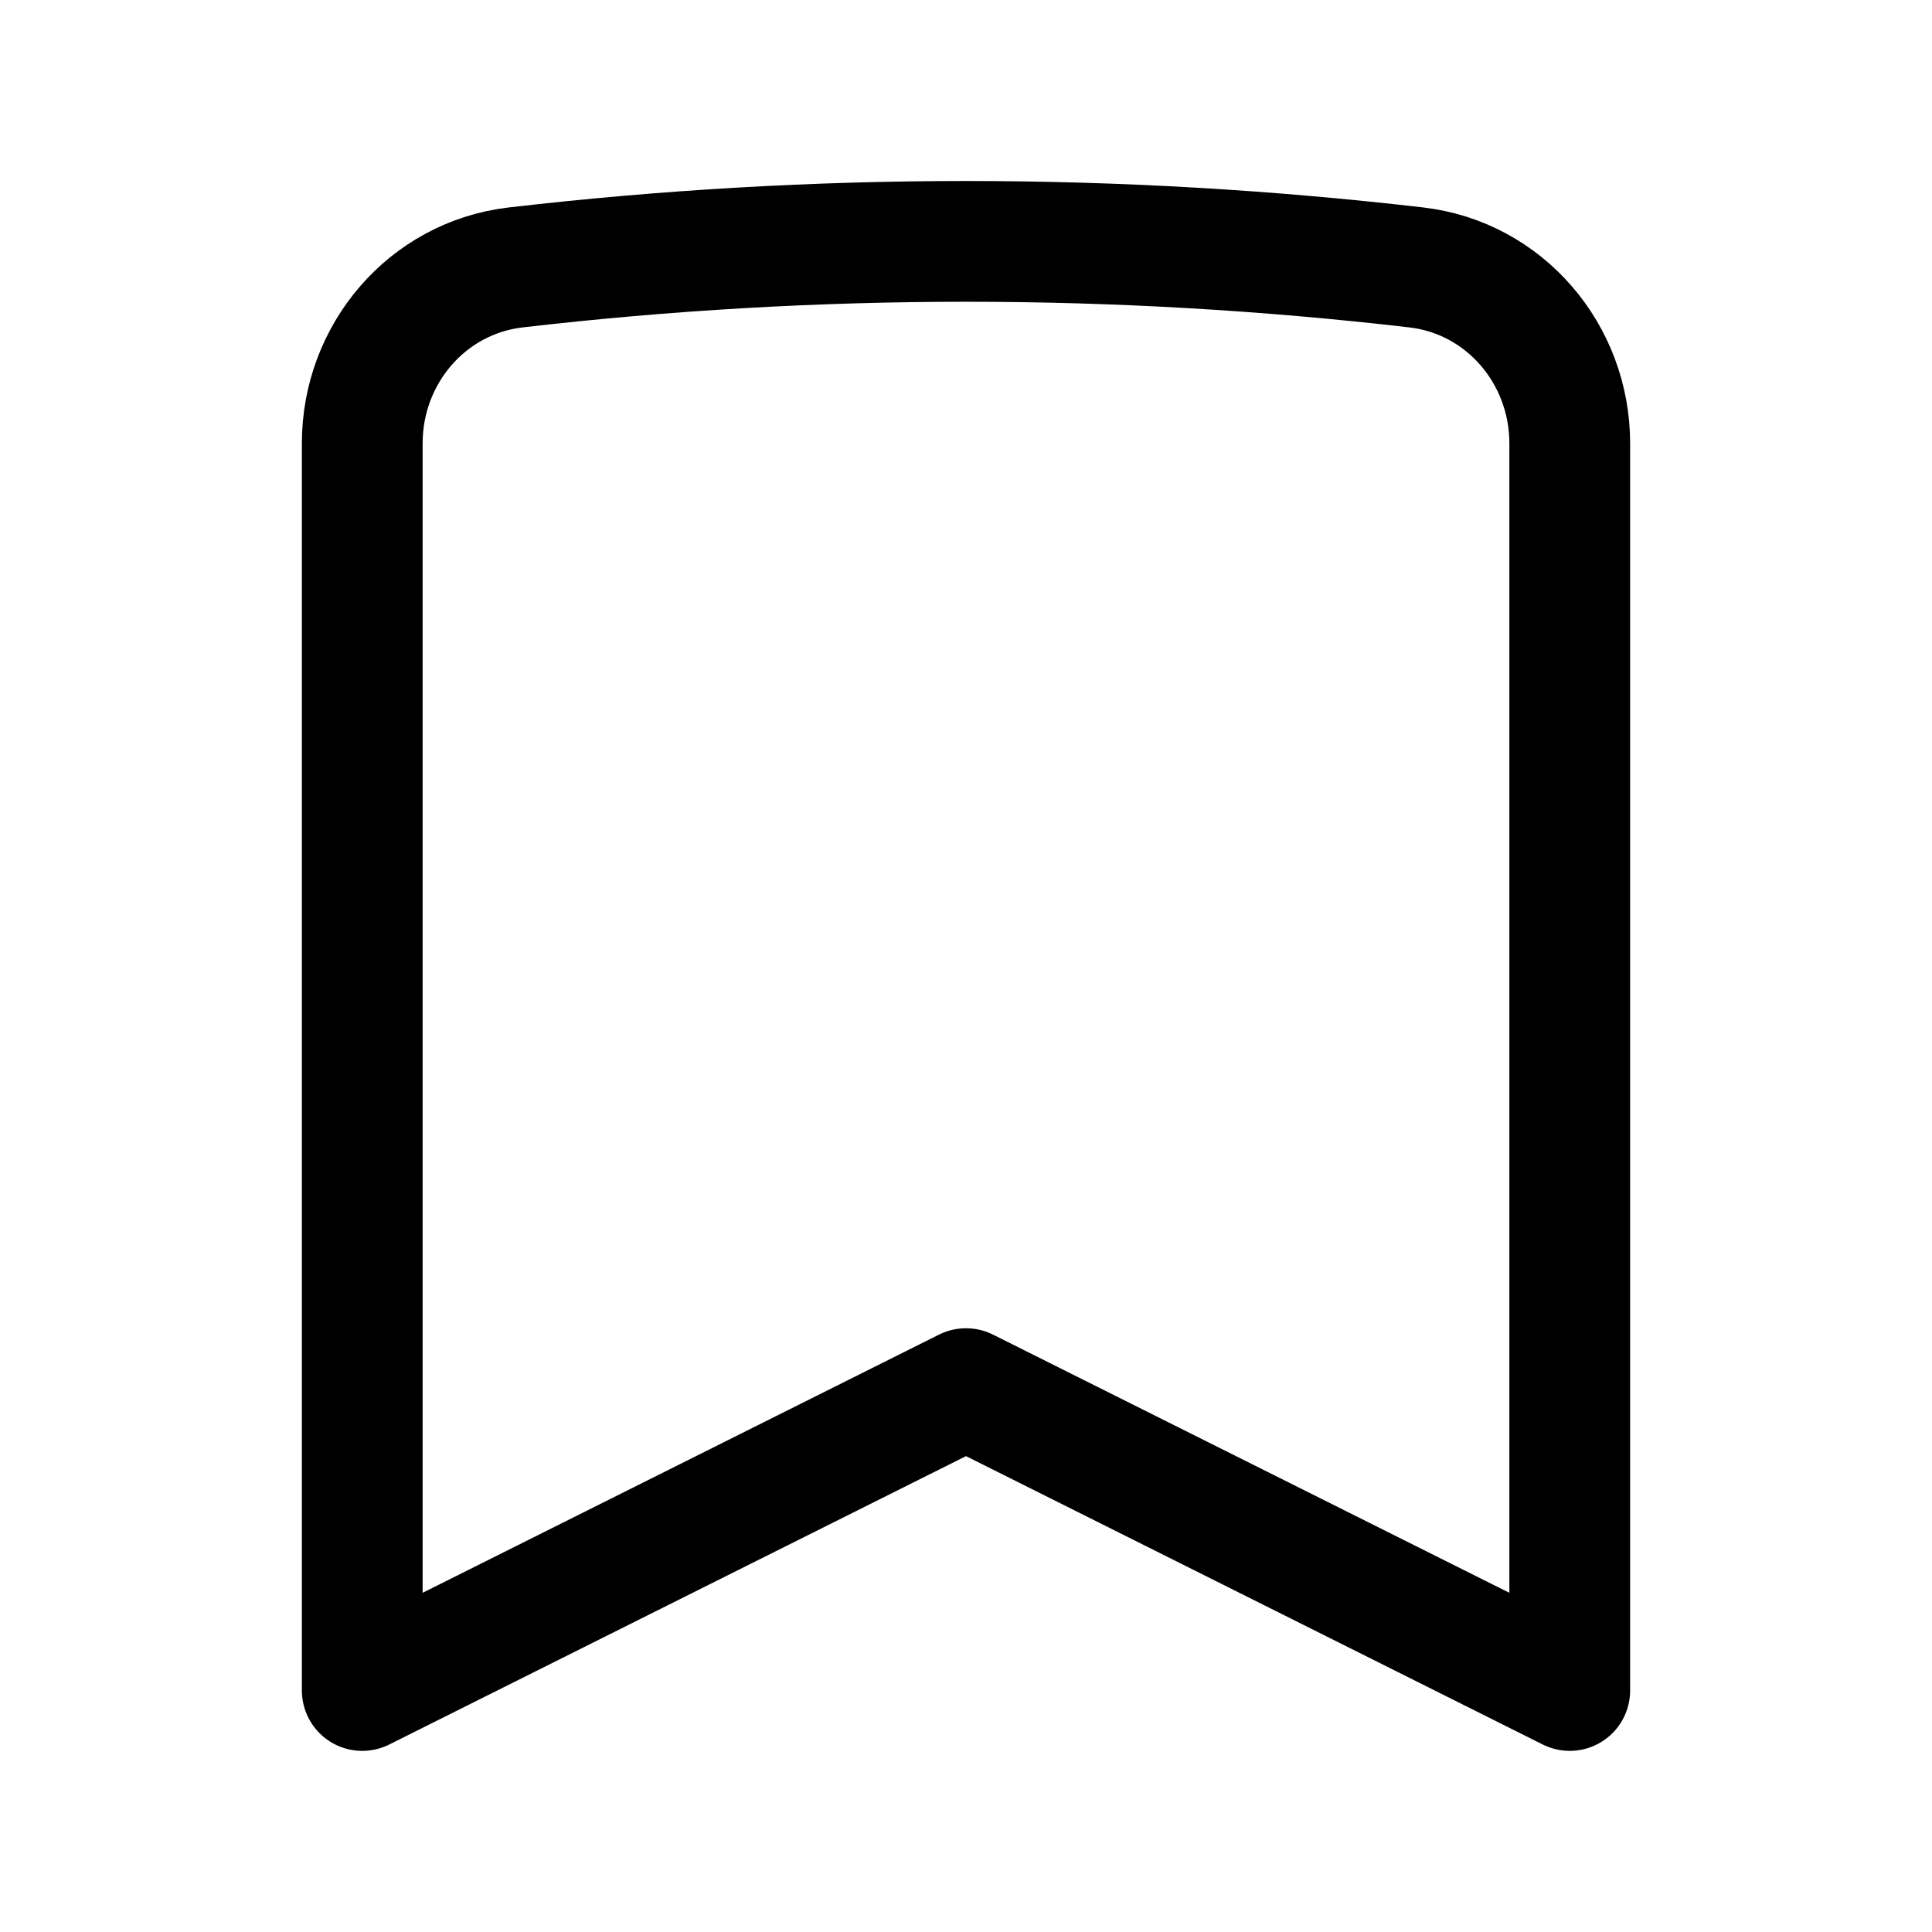
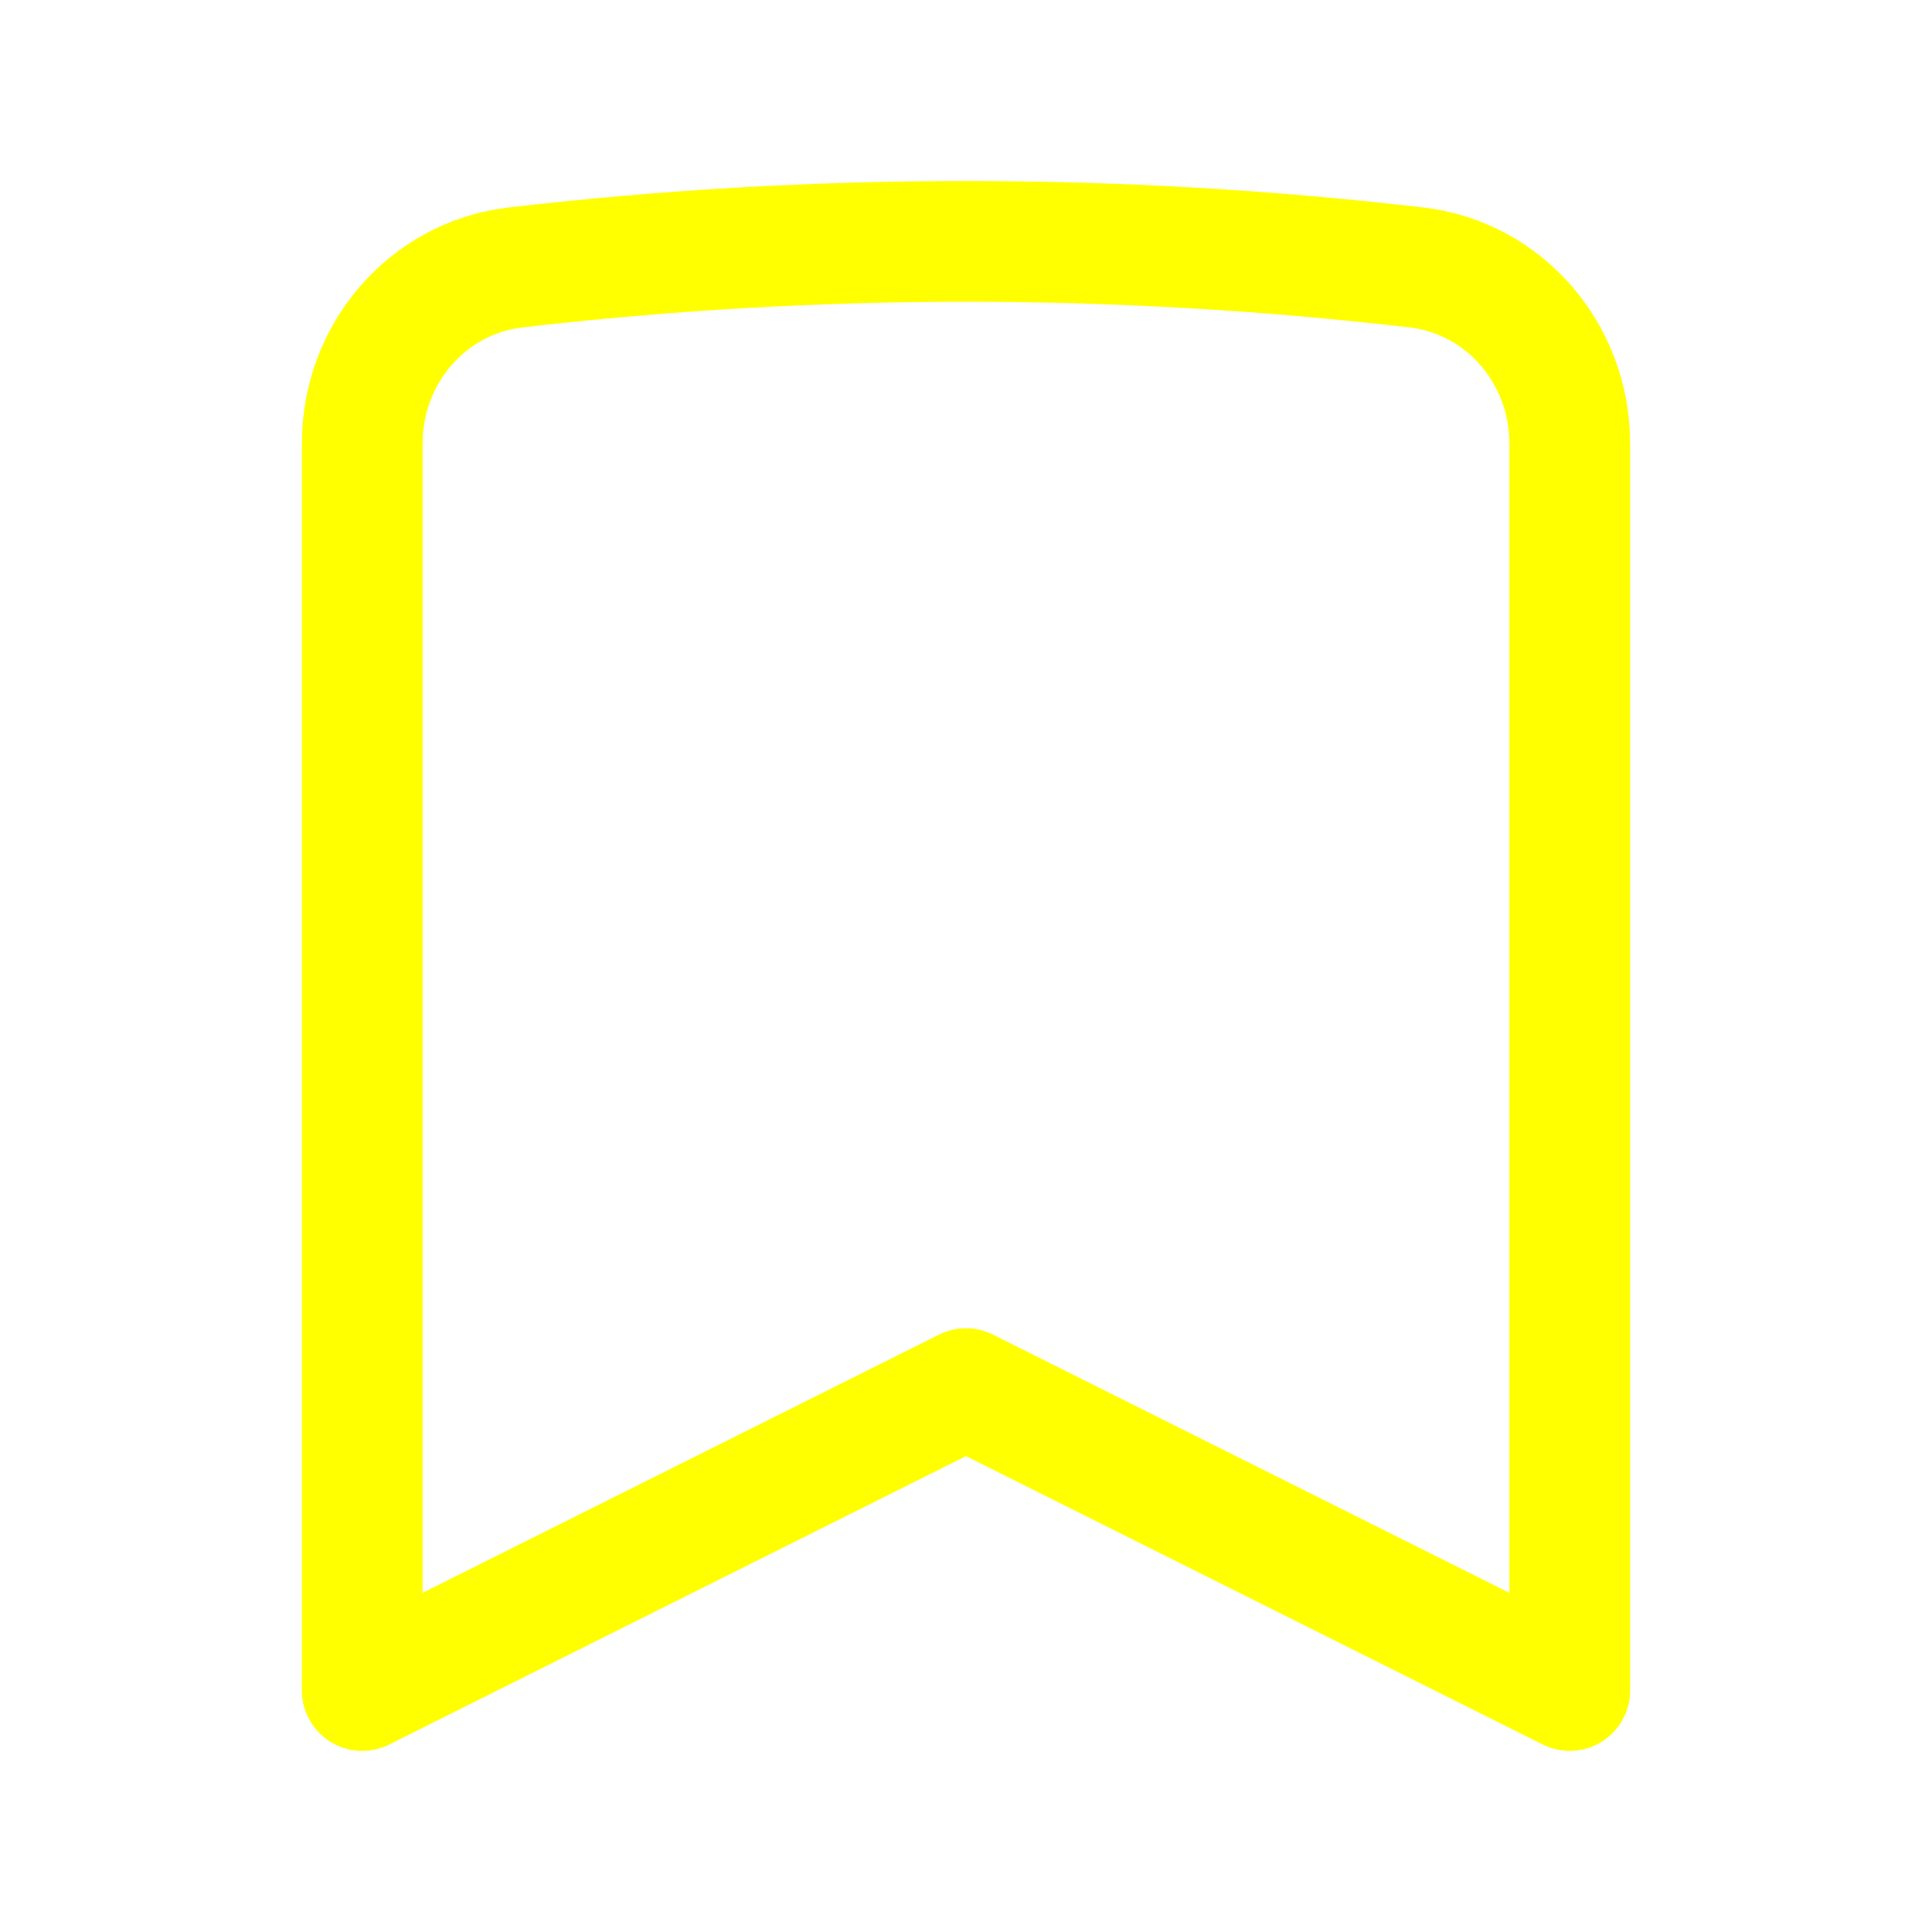
- <svg xmlns="http://www.w3.org/2000/svg" fill="none" viewBox="0 0 24 24" stroke-width="1.5" stroke="currentColor" class="size-6">
+ <svg xmlns="http://www.w3.org/2000/svg" fill="none" viewBox="0 0 24 24" stroke-width="1.5" stroke="yellow" class="size-6">
  <path stroke-linecap="round" stroke-linejoin="round" d="M17.593 3.322c1.1.128 1.907 1.077 1.907 2.185V21L12 17.25 4.5 21V5.507c0-1.108.806-2.057 1.907-2.185a48.507 48.507 0 0 1 11.186 0Z" />
</svg>
